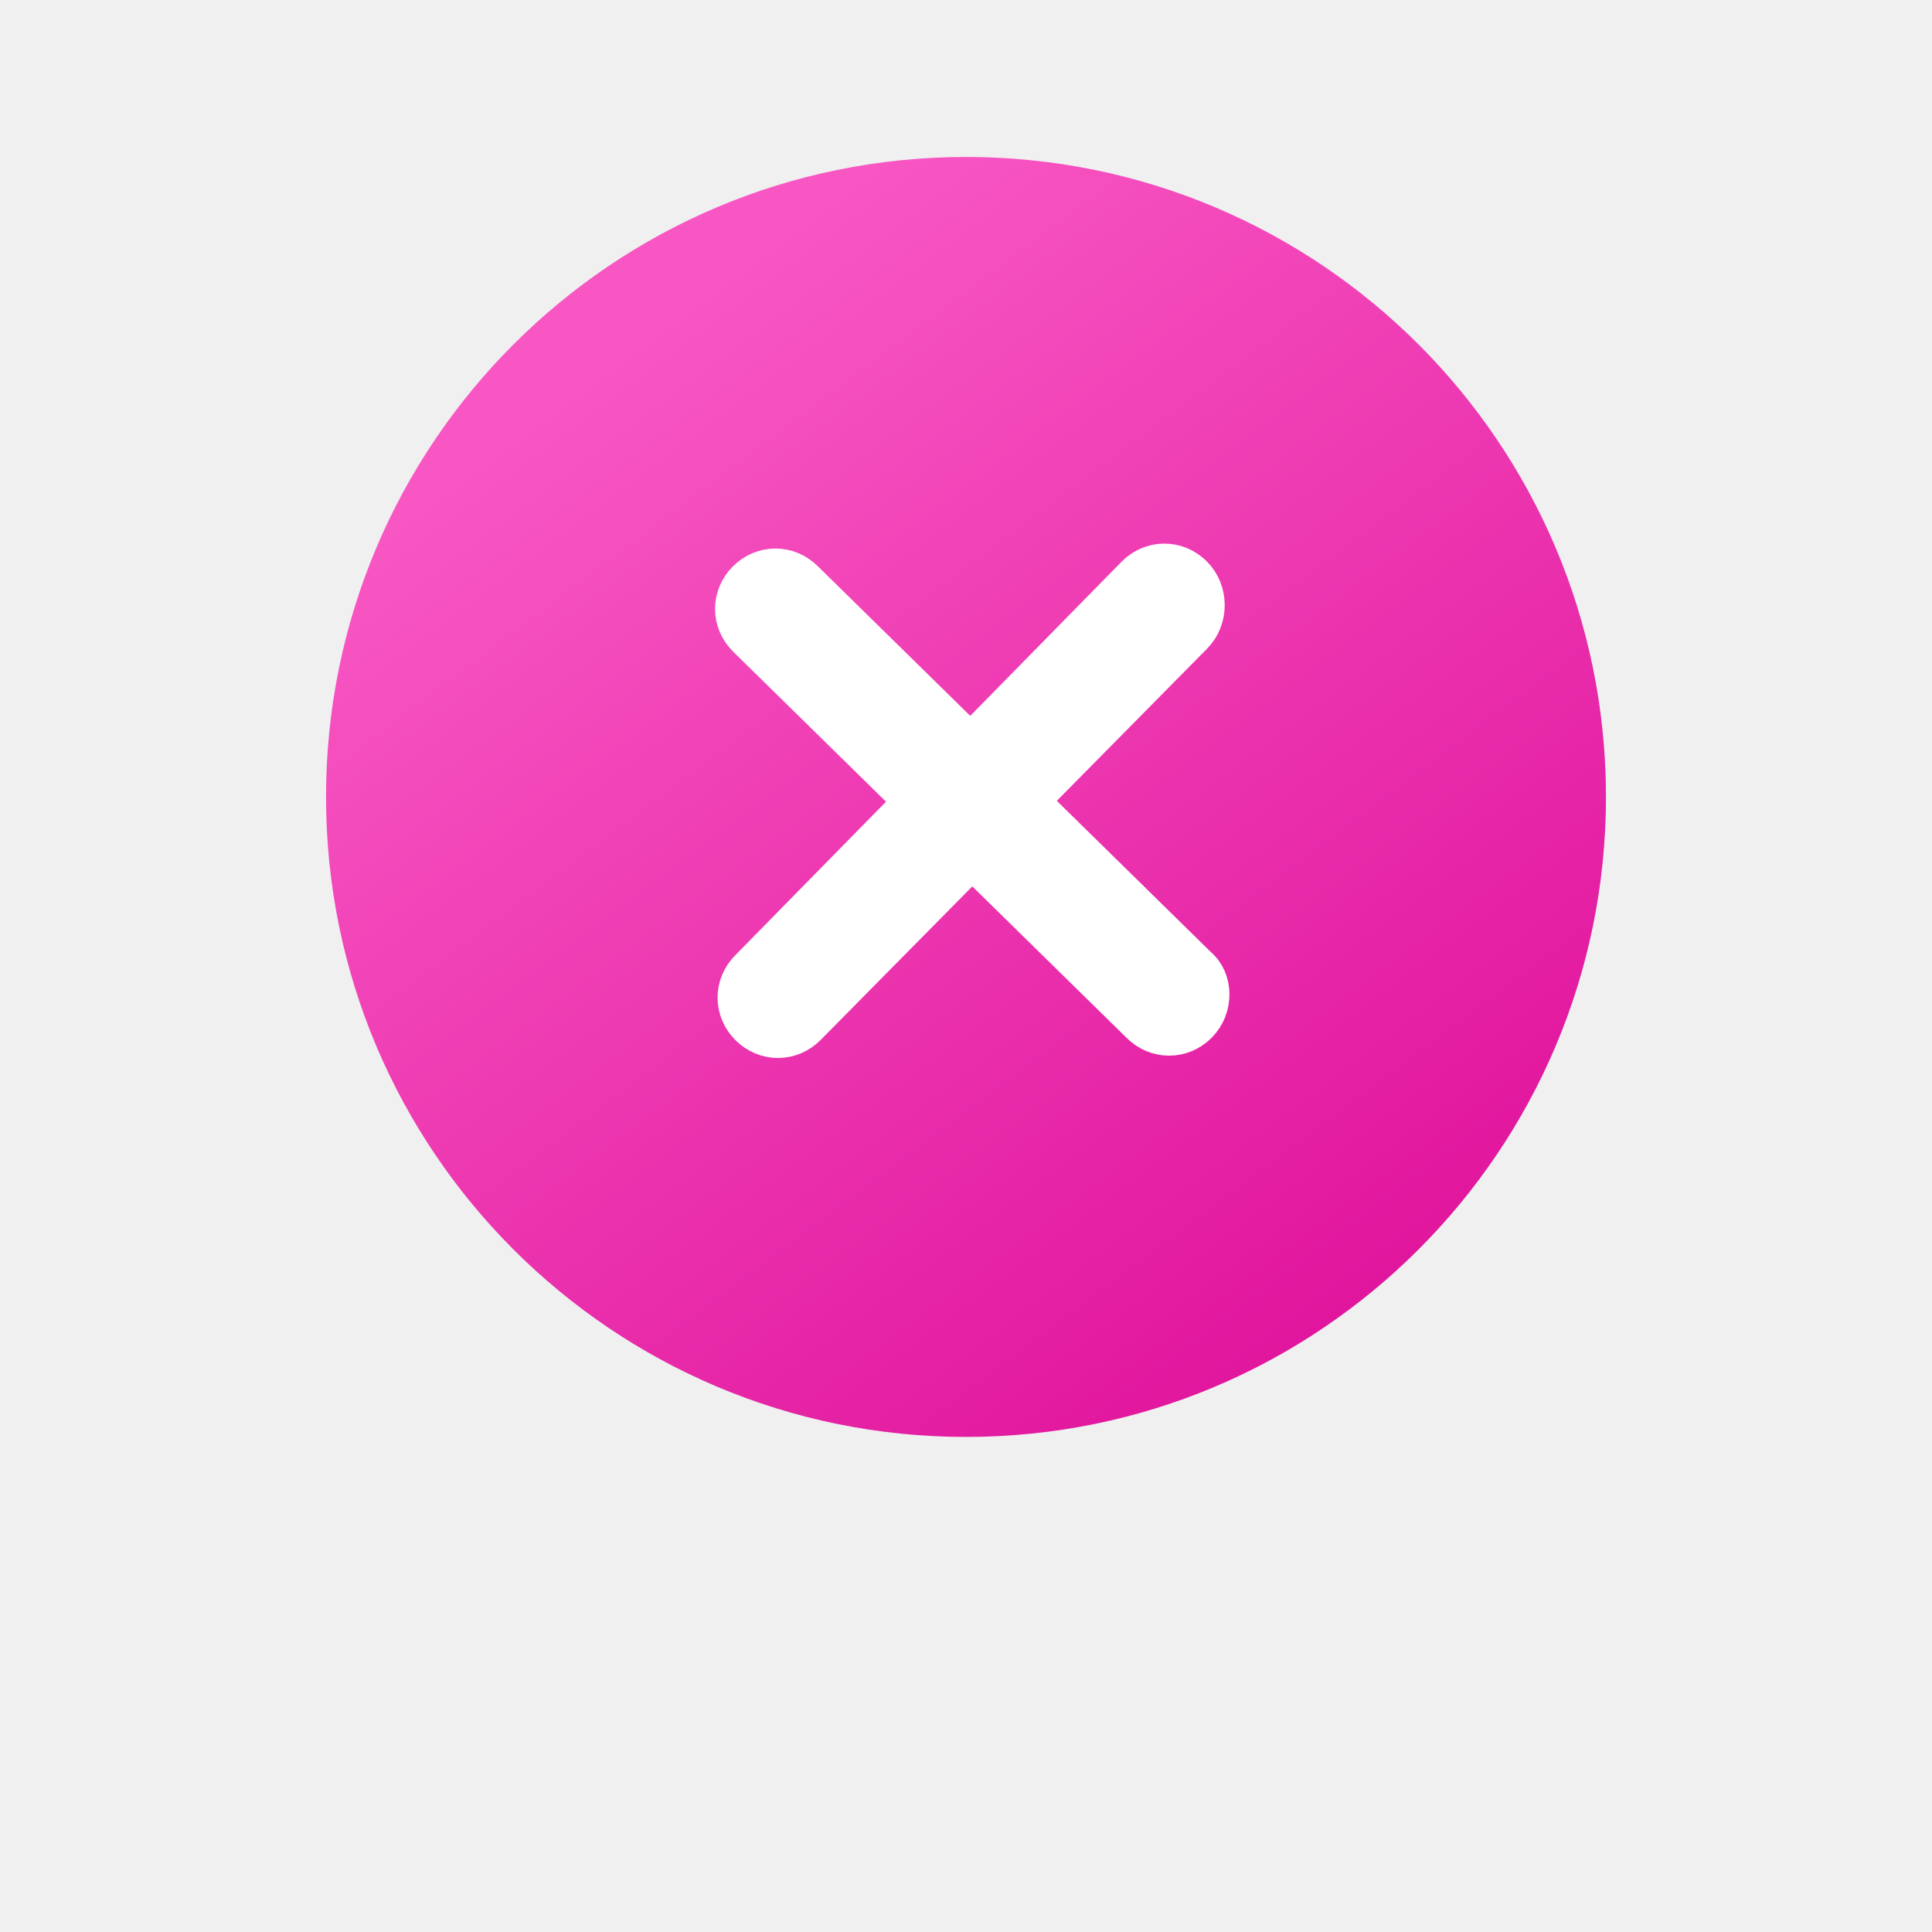
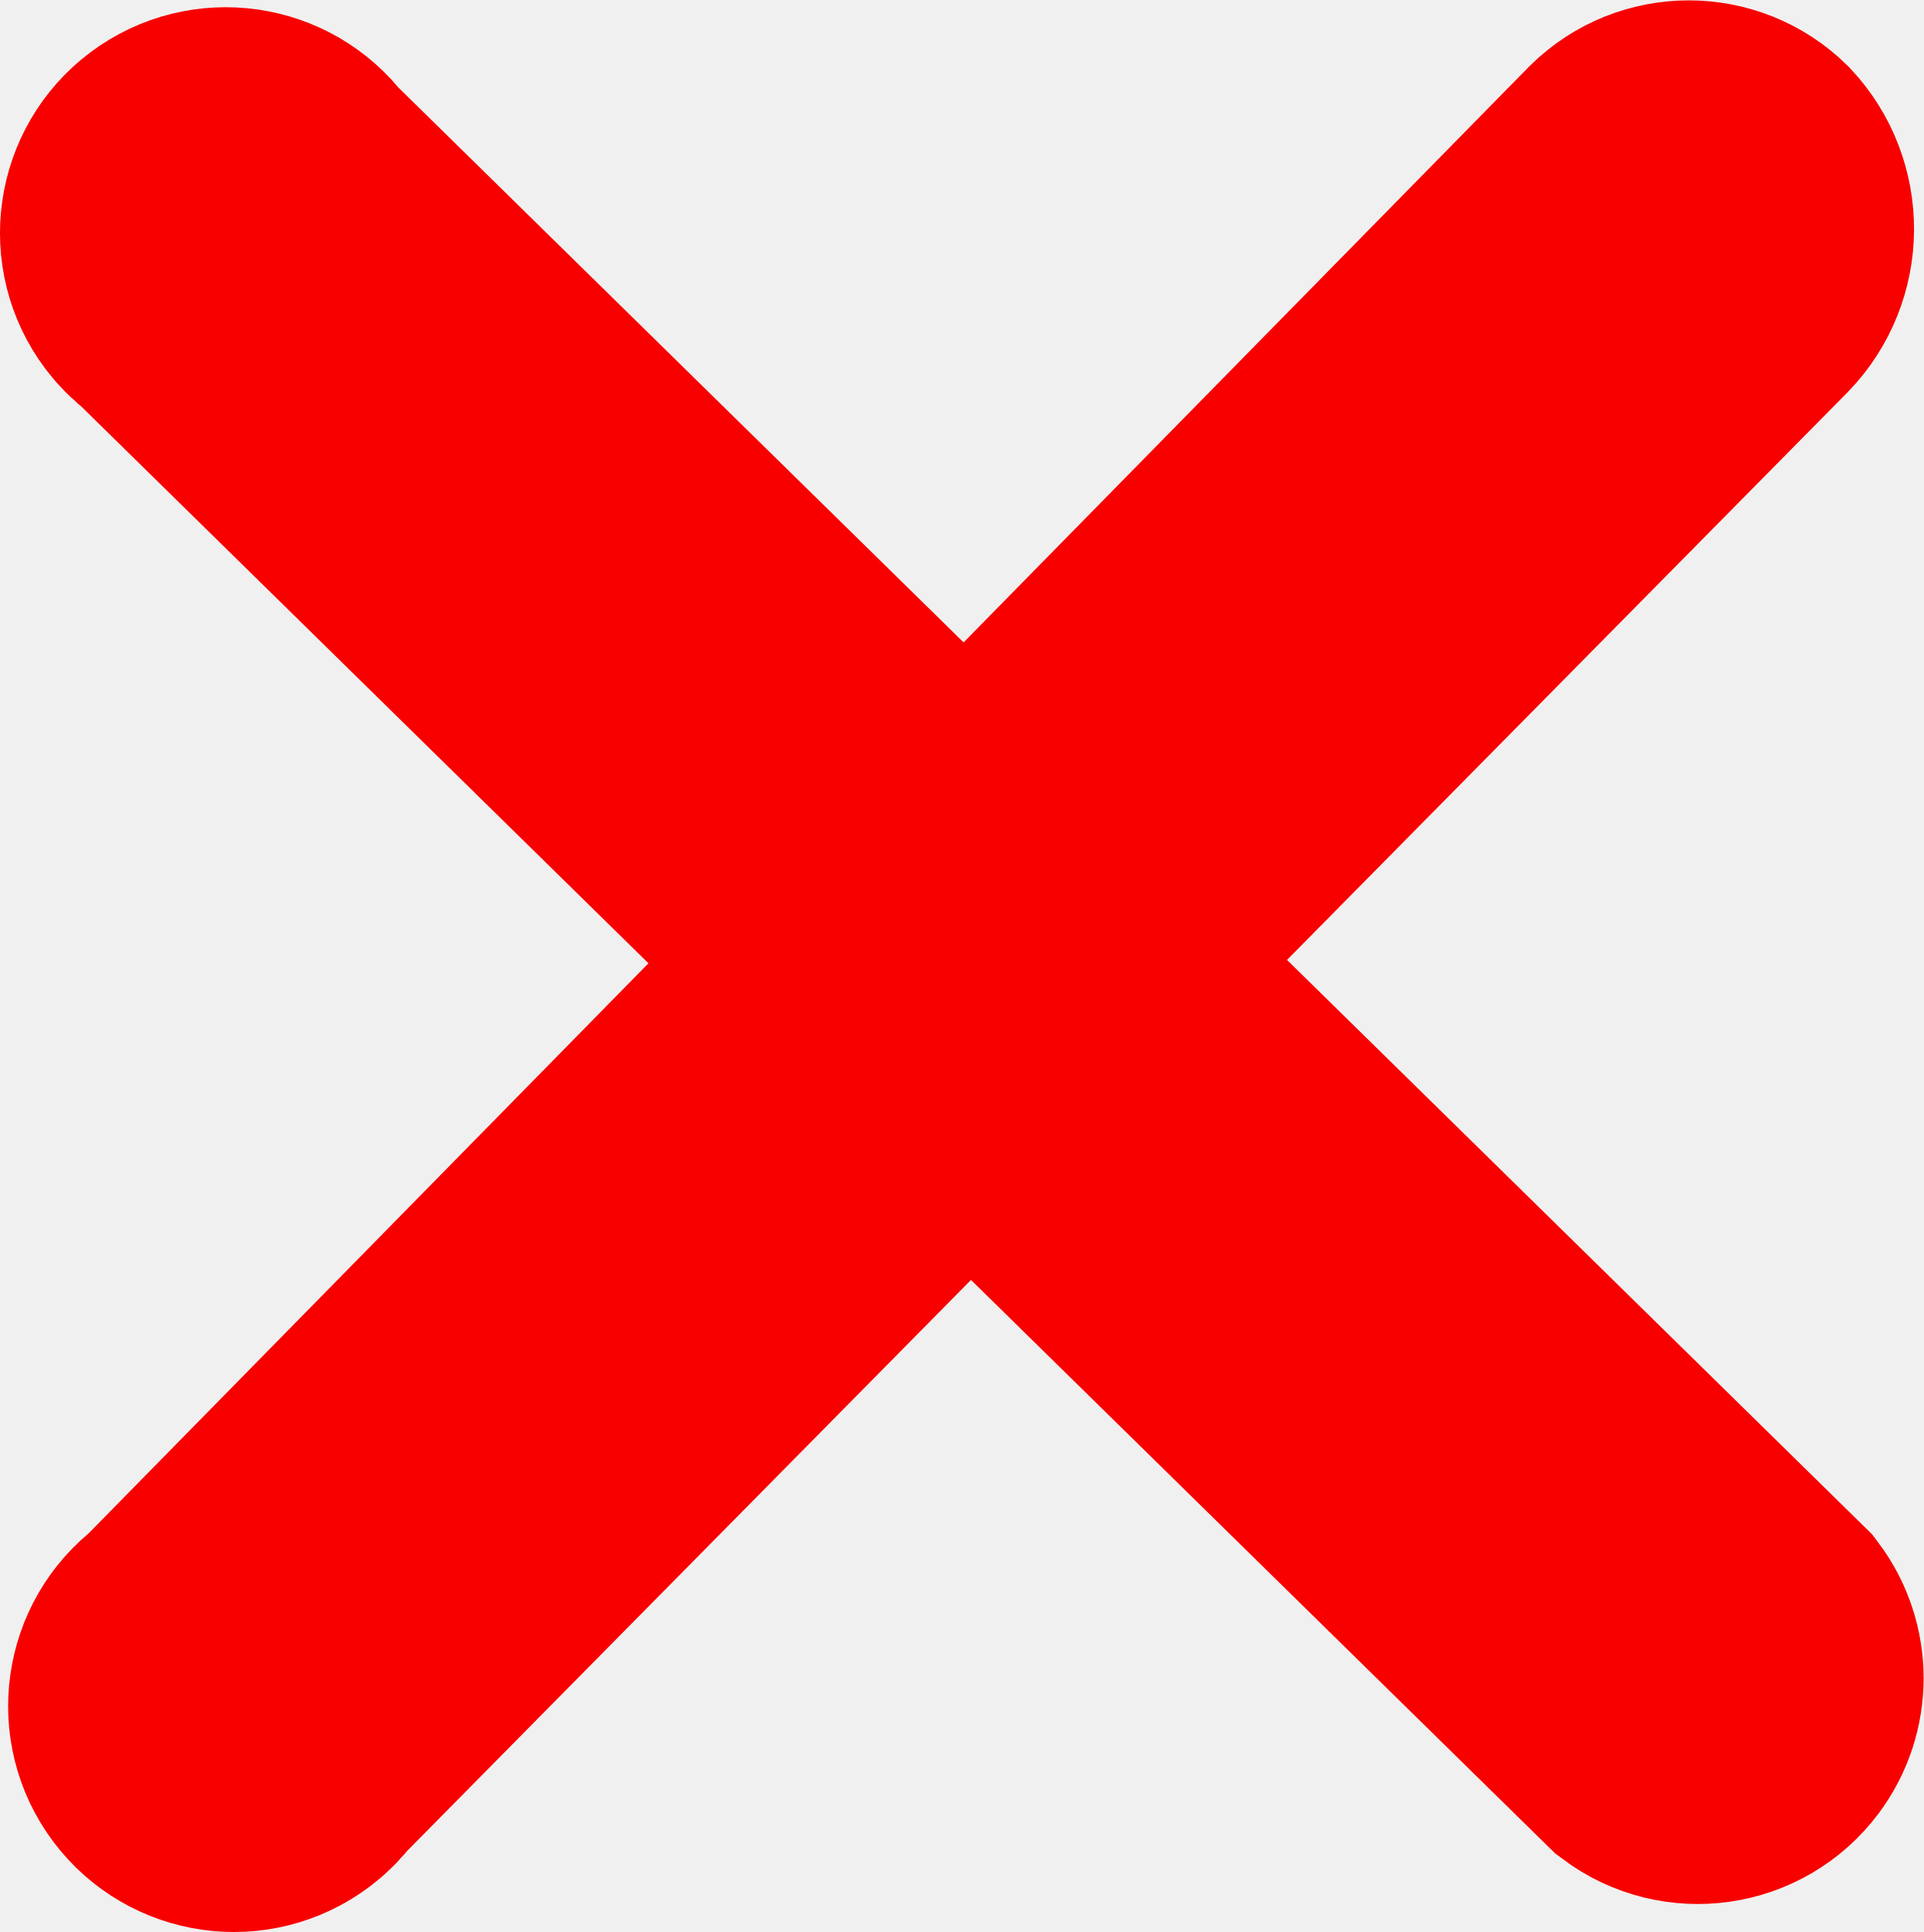
- <svg xmlns="http://www.w3.org/2000/svg" version="1.1" id="Layer_1" x="0px" y="0px" viewBox="0 0 80 80" style="enable-background:new 0 0 80 80;" xml:space="preserve">
-   <style type="text/css">
- 	.st0{fill:url(#Ellipse_8-2_1_);}
- 	.st1{fill:#FFFFFF;stroke:#FFFFFF;stroke-width:3;}
- </style>
-   <g id="Button" transform="translate(13.5 6.5)">
-     <g transform="matrix(1, 0, 0, 1, -13.5, -6.5)">
-       <linearGradient id="Ellipse_8-2_1_" gradientUnits="userSpaceOnUse" x1="-629.664" y1="418.397" x2="-629.06" y2="417.593" gradientTransform="matrix(53 0 0 -53 33397.5 22188.5)">
-         <stop offset="0" style="stop-color:#F857C3" />
-         <stop offset="1" style="stop-color:#E0139C" />
-       </linearGradient>
-       <circle id="Ellipse_8-2" class="st0" cx="40" cy="33" r="26.5" />
-     </g>
-     <g id="add" transform="translate(14.309 14.309)">
-       <g id="Group_15" transform="translate(11.404)">
-         <g id="Group_14">
-           <path id="Path_77" class="st1" d="M9.7,3.5c-0.4-0.4-1-0.4-1.4,0l-16,16.3c-0.4,0.4-0.4,1,0,1.4s1,0.4,1.4,0L9.7,5      C10.1,4.6,10.1,3.9,9.7,3.5z" />
+ <svg xmlns="http://www.w3.org/2000/svg" id="Layer_1" data-name="Layer 1" viewBox="0 0 21.3 21.39">
+   <defs>
+     <style>.cls-1{fill:#f70606;stroke:#f90000;stroke-width:3px;}</style>
+   </defs>
+   <g id="Button">
+     <g id="add">
+       <g id="Group_15" data-name="Group 15">
+         <g id="Group_14" data-name="Group 14">
+           <path id="Path_77" data-name="Path 77" class="cls-1" d="M35.41,17.81a1,1,0,0,0-1.4,0L18,34.11a1,1,0,1,0,1.2,1.6,1,1,0,0,0,.2-.2l16-16.2A1.09,1.09,0,0,0,35.41,17.81Z" transform="translate(-16.01 -16.02)" />
        </g>
      </g>
-       <g id="Group_17" transform="translate(0 11.404)">
-         <g id="Group_16">
-           <path id="Path_78" class="st1" d="M21.3,8.3L5-7.7c-0.4-0.4-1-0.4-1.4,0s-0.4,1,0,1.4l16.3,16c0.4,0.4,1,0.4,1.4,0      C21.7,9.3,21.7,8.6,21.3,8.3z" />
+       <g id="Group_17" data-name="Group 17">
+         <g id="Group_16" data-name="Group 16">
+           <path id="Path_78" data-name="Path 78" class="cls-1" d="M35.61,34,19.31,18a1,1,0,1,0-1.6,1.2,1,1,0,0,0,.2.2l16.3,16a1,1,0,0,0,1.4-.2A1,1,0,0,0,35.61,34Z" transform="translate(-16.01 -16.02)" />
        </g>
      </g>
    </g>
  </g>
</svg>
